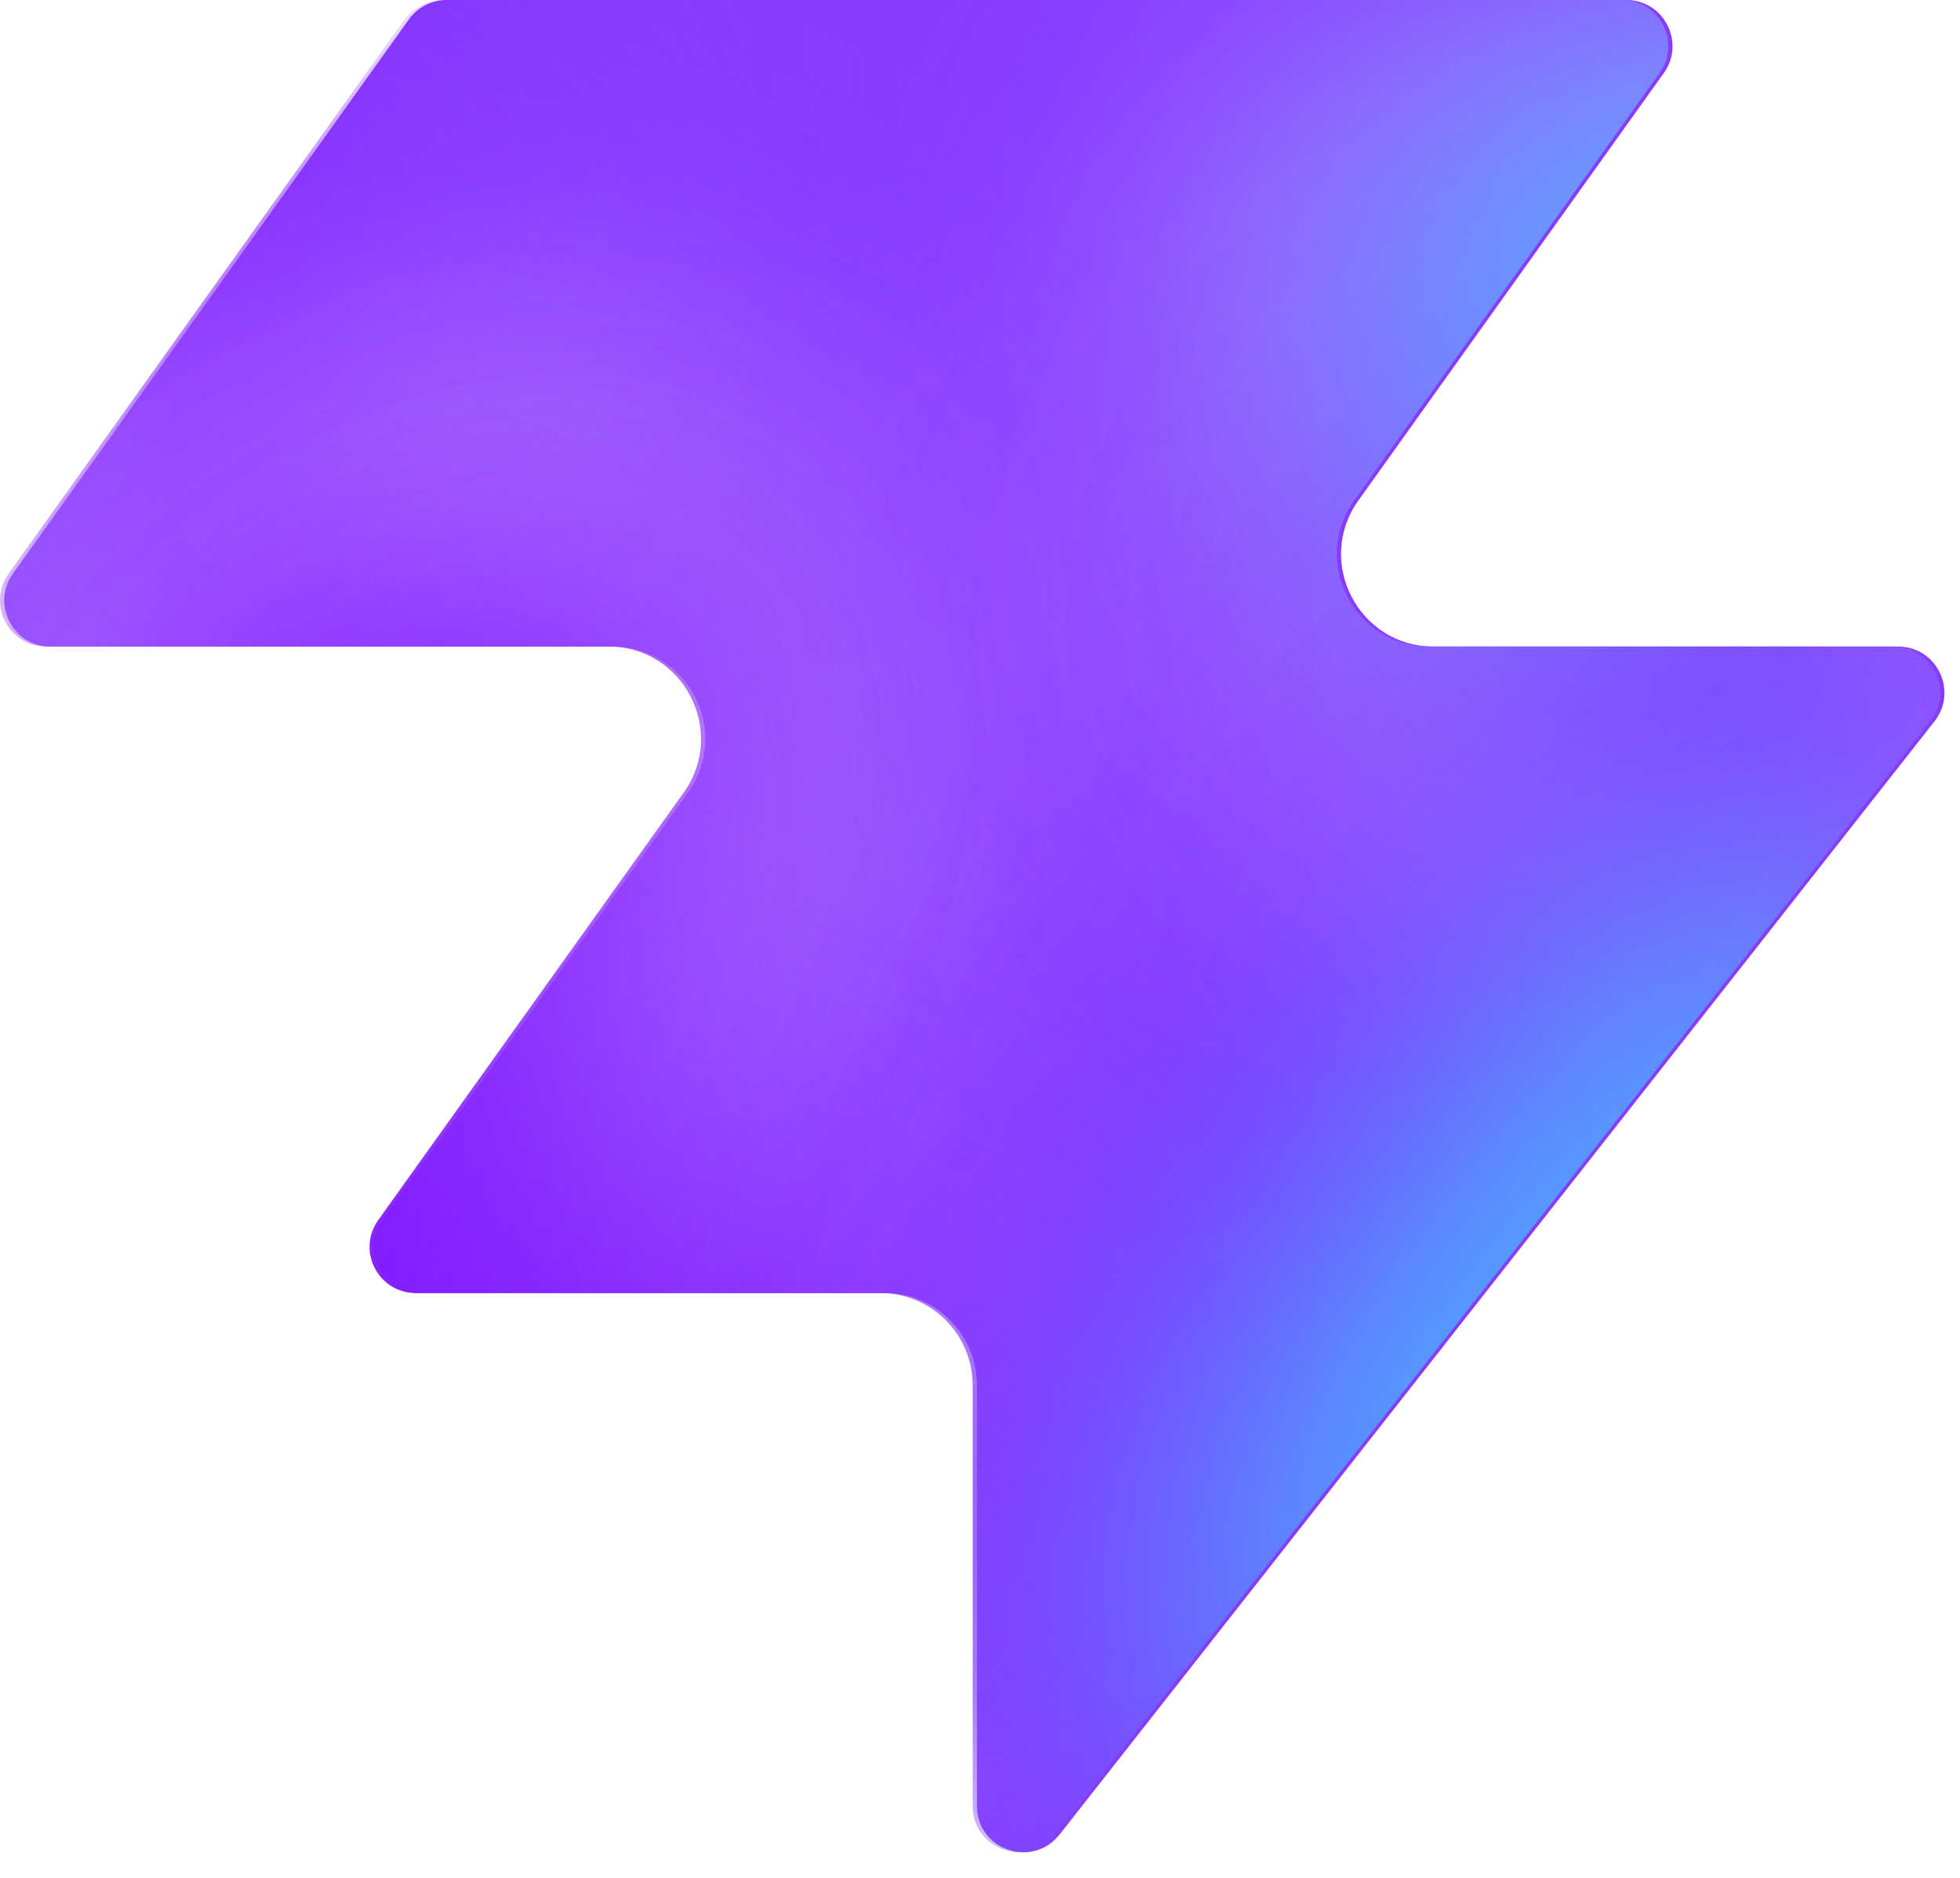
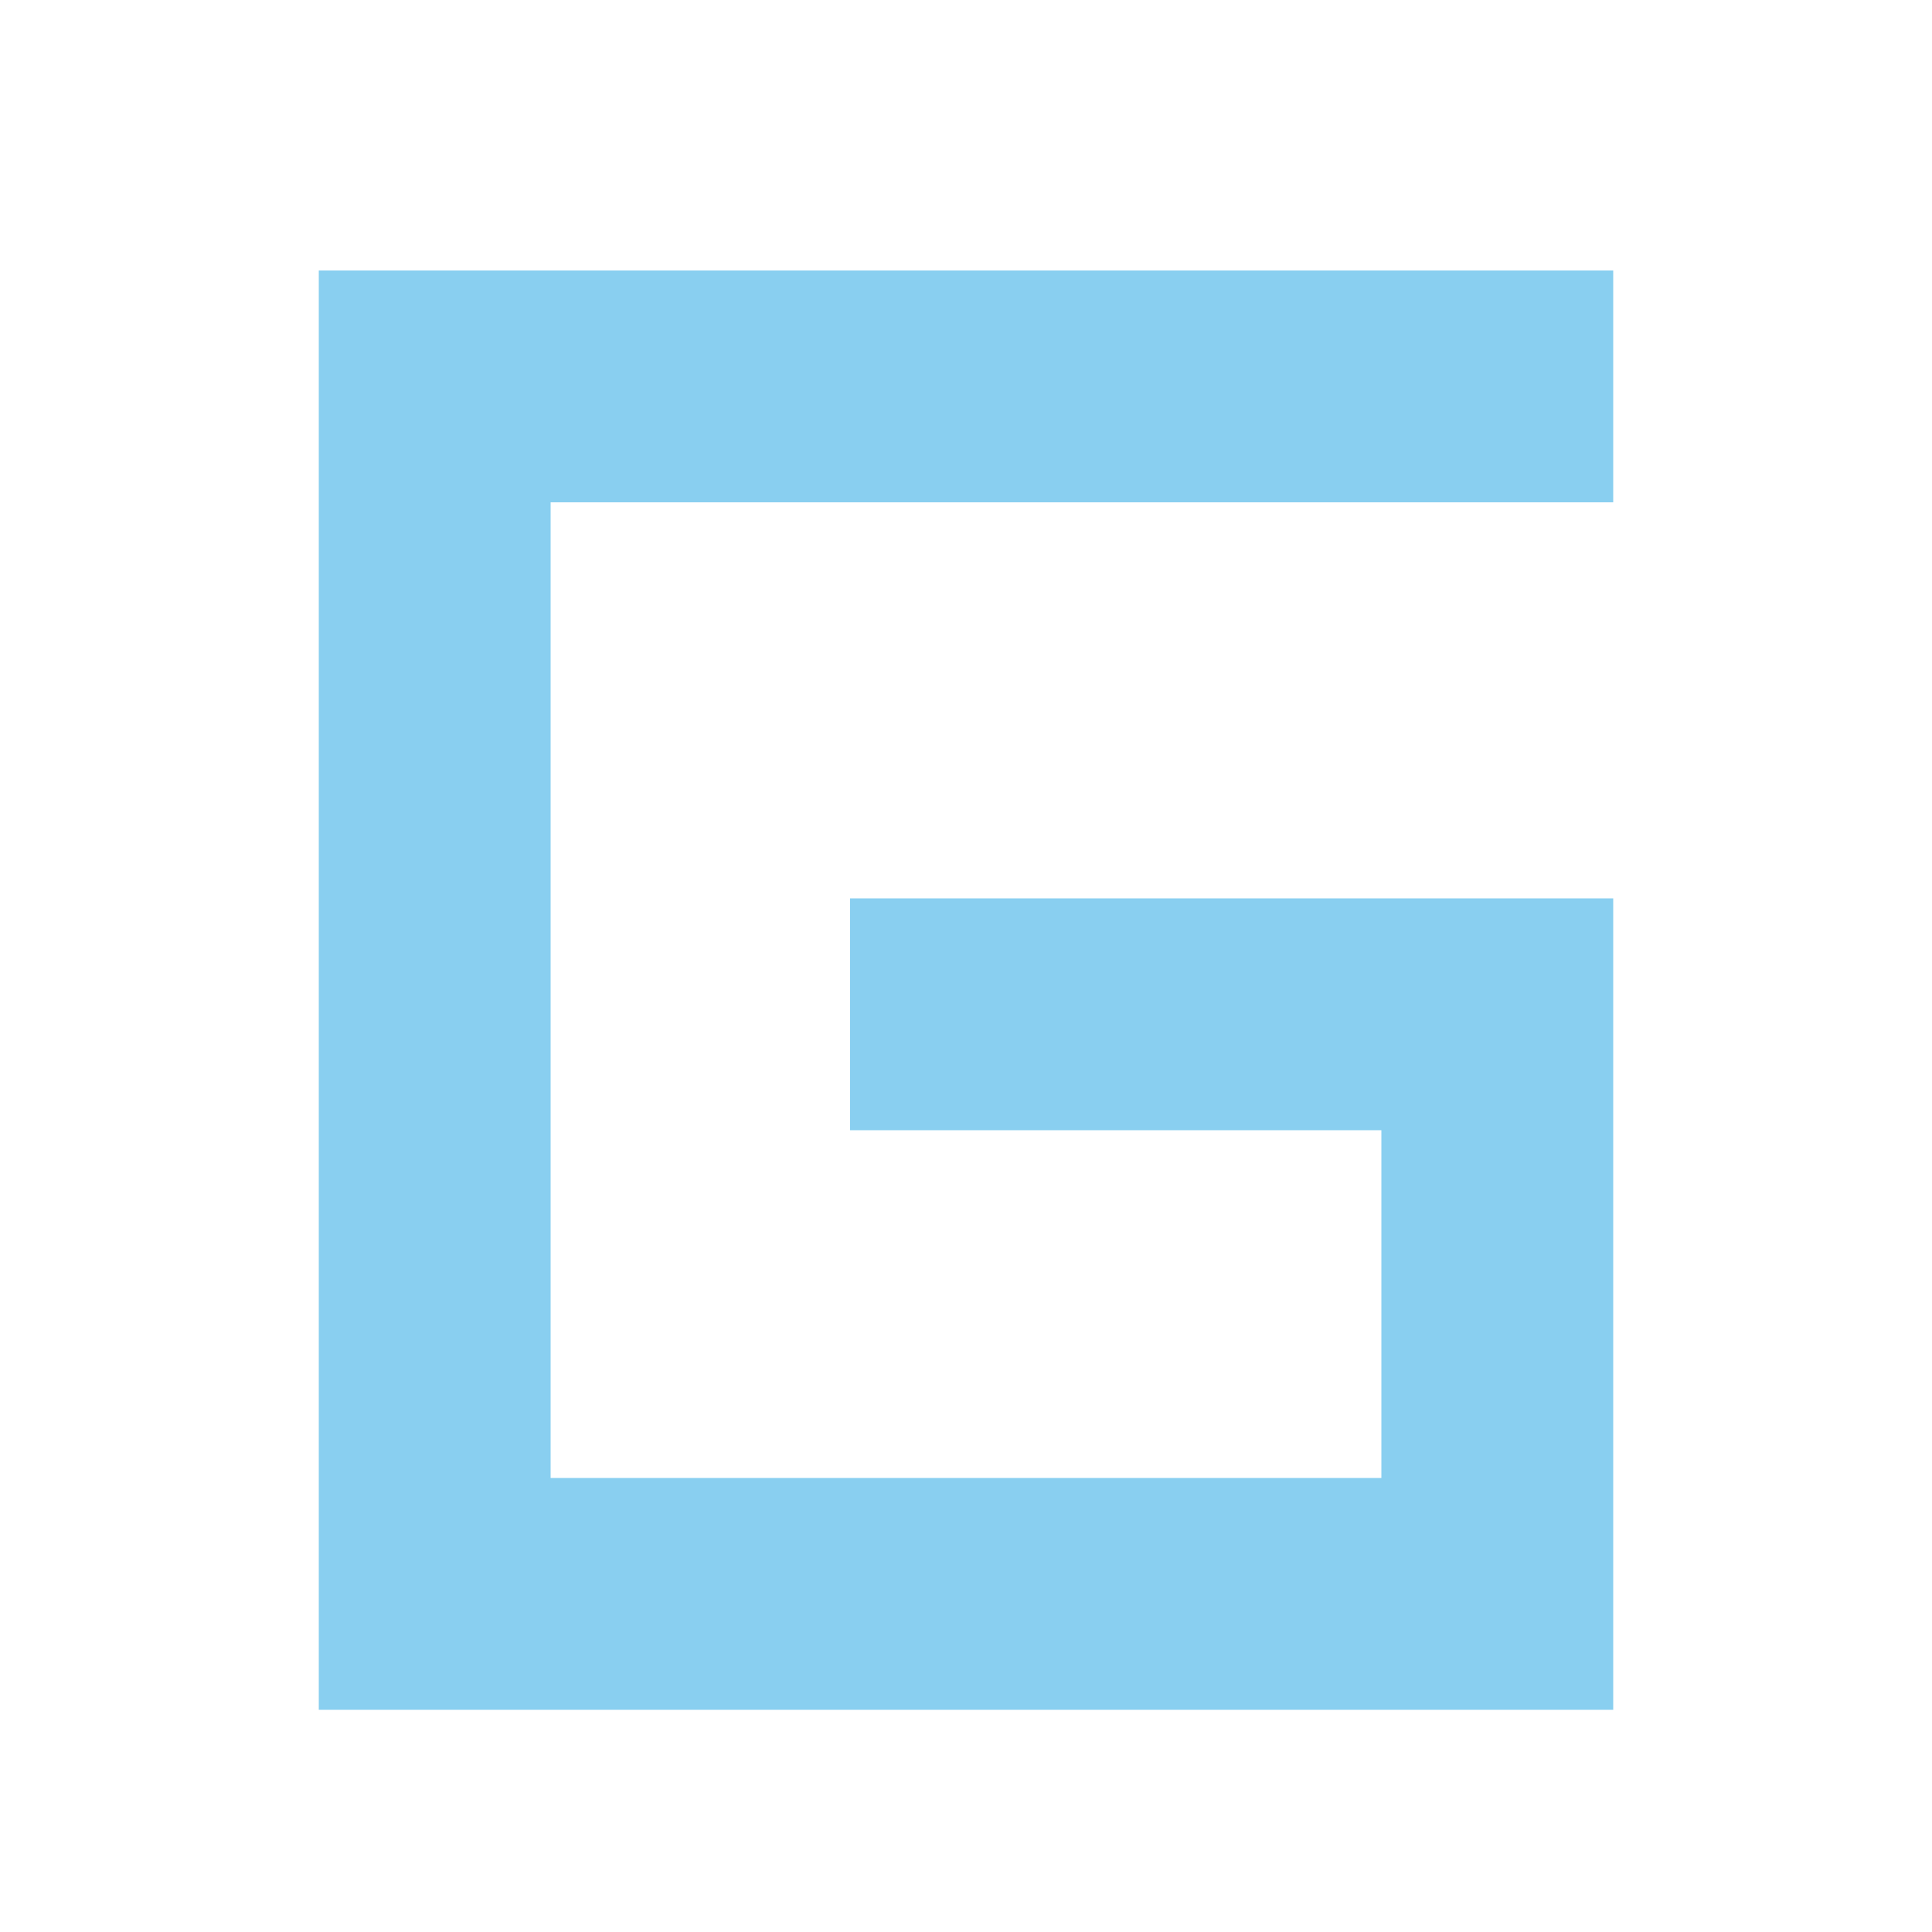
- <svg xmlns="http://www.w3.org/2000/svg" width="48" height="46" fill="none" viewBox="0 0 48 46">
-   <path fill="#863bff" d="M25.946 44.938c-.664.845-2.021.375-2.021-.698V33.937a2.26 2.26 0 0 0-2.262-2.262H10.287c-.92 0-1.456-1.04-.92-1.788l7.48-10.471c1.07-1.497 0-3.578-1.842-3.578H1.237c-.92 0-1.456-1.04-.92-1.788L10.013.474c.214-.297.556-.474.92-.474h28.894c.92 0 1.456 1.04.92 1.788l-7.48 10.471c-1.07 1.498 0 3.579 1.842 3.579h11.377c.943 0 1.473 1.088.89 1.83L25.947 44.94z" style="fill:#863bff;fill:color(display-p3 .525 .23 1);fill-opacity:1" />
-   <mask id="a" width="48" height="46" x="0" y="0" maskUnits="userSpaceOnUse" style="mask-type:alpha">
-     <path fill="#000" d="M25.842 44.938c-.664.844-2.021.375-2.021-.698V33.937a2.26 2.26 0 0 0-2.262-2.262H10.183c-.92 0-1.456-1.04-.92-1.788l7.48-10.471c1.07-1.498 0-3.579-1.842-3.579H1.133c-.92 0-1.456-1.04-.92-1.787L9.91.473c.214-.297.556-.474.92-.474h28.894c.92 0 1.456 1.04.92 1.788l-7.48 10.471c-1.07 1.498 0 3.578 1.842 3.578h11.377c.943 0 1.473 1.088.89 1.832L25.843 44.94z" style="fill:#000;fill-opacity:1" />
-   </mask>
-   <g mask="url(#a)">
-     <g filter="url(#b)">
-       <ellipse cx="5.508" cy="14.704" fill="#ede6ff" rx="5.508" ry="14.704" style="fill:#ede6ff;fill:color(display-p3 .927 .903 1);fill-opacity:1" transform="matrix(.00324 1 1 -.00324 -4.47 31.516)" />
-     </g>
-     <g filter="url(#c)">
-       <ellipse cx="10.399" cy="29.851" fill="#ede6ff" rx="10.399" ry="29.851" style="fill:#ede6ff;fill:color(display-p3 .927 .903 1);fill-opacity:1" transform="matrix(.00324 1 1 -.00324 -39.328 7.883)" />
-     </g>
-     <g filter="url(#d)">
-       <ellipse cx="5.508" cy="30.487" fill="#7e14ff" rx="5.508" ry="30.487" style="fill:#7e14ff;fill:color(display-p3 .492 .077 1);fill-opacity:1" transform="rotate(89.814 -25.913 -14.639)scale(1 -1)" />
-     </g>
-     <g filter="url(#e)">
-       <ellipse cx="5.508" cy="30.599" fill="#7e14ff" rx="5.508" ry="30.599" style="fill:#7e14ff;fill:color(display-p3 .492 .077 1);fill-opacity:1" transform="rotate(89.814 -32.644 -3.334)scale(1 -1)" />
-     </g>
-     <g filter="url(#f)">
-       <ellipse cx="5.508" cy="30.599" fill="#7e14ff" rx="5.508" ry="30.599" style="fill:#7e14ff;fill:color(display-p3 .492 .077 1);fill-opacity:1" transform="matrix(.00324 1 1 -.00324 -34.34 30.47)" />
-     </g>
-     <g filter="url(#g)">
-       <ellipse cx="14.072" cy="22.078" fill="#ede6ff" rx="14.072" ry="22.078" style="fill:#ede6ff;fill:color(display-p3 .927 .903 1);fill-opacity:1" transform="rotate(93.35 24.506 48.493)scale(-1 1)" />
-     </g>
-     <g filter="url(#h)">
-       <ellipse cx="3.47" cy="21.501" fill="#7e14ff" rx="3.47" ry="21.501" style="fill:#7e14ff;fill:color(display-p3 .492 .077 1);fill-opacity:1" transform="rotate(89.009 28.708 47.59)scale(-1 1)" />
-     </g>
-     <g filter="url(#i)">
-       <ellipse cx="3.47" cy="21.501" fill="#7e14ff" rx="3.47" ry="21.501" style="fill:#7e14ff;fill:color(display-p3 .492 .077 1);fill-opacity:1" transform="rotate(89.009 28.708 47.59)scale(-1 1)" />
-     </g>
-     <g filter="url(#j)">
-       <ellipse cx=".387" cy="8.972" fill="#7e14ff" rx="4.407" ry="29.108" style="fill:#7e14ff;fill:color(display-p3 .492 .077 1);fill-opacity:1" transform="rotate(39.51 .387 8.972)" />
-     </g>
-     <g filter="url(#k)">
-       <ellipse cx="47.523" cy="-6.092" fill="#7e14ff" rx="4.407" ry="29.108" style="fill:#7e14ff;fill:color(display-p3 .492 .077 1);fill-opacity:1" transform="rotate(37.892 47.523 -6.092)" />
-     </g>
-     <g filter="url(#l)">
-       <ellipse cx="41.412" cy="6.333" fill="#47bfff" rx="5.971" ry="9.665" style="fill:#47bfff;fill:color(display-p3 .28 .748 1);fill-opacity:1" transform="rotate(37.892 41.412 6.333)" />
-     </g>
-     <g filter="url(#m)">
-       <ellipse cx="-1.879" cy="38.332" fill="#7e14ff" rx="4.407" ry="29.108" style="fill:#7e14ff;fill:color(display-p3 .492 .077 1);fill-opacity:1" transform="rotate(37.892 -1.88 38.332)" />
-     </g>
-     <g filter="url(#n)">
-       <ellipse cx="-1.879" cy="38.332" fill="#7e14ff" rx="4.407" ry="29.108" style="fill:#7e14ff;fill:color(display-p3 .492 .077 1);fill-opacity:1" transform="rotate(37.892 -1.88 38.332)" />
-     </g>
-     <g filter="url(#o)">
-       <ellipse cx="35.651" cy="29.907" fill="#7e14ff" rx="4.407" ry="29.108" style="fill:#7e14ff;fill:color(display-p3 .492 .077 1);fill-opacity:1" transform="rotate(37.892 35.651 29.907)" />
-     </g>
-     <g filter="url(#p)">
-       <ellipse cx="38.418" cy="32.4" fill="#47bfff" rx="5.971" ry="15.297" style="fill:#47bfff;fill:color(display-p3 .28 .748 1);fill-opacity:1" transform="rotate(37.892 38.418 32.4)" />
-     </g>
-   </g>
-   <defs>
-     <filter id="b" width="60.045" height="41.654" x="-19.77" y="16.149" color-interpolation-filters="sRGB" filterUnits="userSpaceOnUse">
-       <feFlood flood-opacity="0" result="BackgroundImageFix" />
-       <feBlend in="SourceGraphic" in2="BackgroundImageFix" result="shape" />
-       <feGaussianBlur result="effect1_foregroundBlur_2002_17158" stdDeviation="7.659" />
-     </filter>
-     <filter id="c" width="90.34" height="51.437" x="-54.613" y="-7.533" color-interpolation-filters="sRGB" filterUnits="userSpaceOnUse">
-       <feFlood flood-opacity="0" result="BackgroundImageFix" />
-       <feBlend in="SourceGraphic" in2="BackgroundImageFix" result="shape" />
-       <feGaussianBlur result="effect1_foregroundBlur_2002_17158" stdDeviation="7.659" />
-     </filter>
-     <filter id="d" width="79.355" height="29.4" x="-49.64" y="2.03" color-interpolation-filters="sRGB" filterUnits="userSpaceOnUse">
-       <feFlood flood-opacity="0" result="BackgroundImageFix" />
-       <feBlend in="SourceGraphic" in2="BackgroundImageFix" result="shape" />
-       <feGaussianBlur result="effect1_foregroundBlur_2002_17158" stdDeviation="4.596" />
-     </filter>
-     <filter id="e" width="79.579" height="29.4" x="-45.045" y="20.029" color-interpolation-filters="sRGB" filterUnits="userSpaceOnUse">
-       <feFlood flood-opacity="0" result="BackgroundImageFix" />
-       <feBlend in="SourceGraphic" in2="BackgroundImageFix" result="shape" />
-       <feGaussianBlur result="effect1_foregroundBlur_2002_17158" stdDeviation="4.596" />
-     </filter>
-     <filter id="f" width="79.579" height="29.4" x="-43.513" y="21.178" color-interpolation-filters="sRGB" filterUnits="userSpaceOnUse">
-       <feFlood flood-opacity="0" result="BackgroundImageFix" />
-       <feBlend in="SourceGraphic" in2="BackgroundImageFix" result="shape" />
-       <feGaussianBlur result="effect1_foregroundBlur_2002_17158" stdDeviation="4.596" />
-     </filter>
-     <filter id="g" width="74.749" height="58.852" x="15.756" y="-17.901" color-interpolation-filters="sRGB" filterUnits="userSpaceOnUse">
-       <feFlood flood-opacity="0" result="BackgroundImageFix" />
-       <feBlend in="SourceGraphic" in2="BackgroundImageFix" result="shape" />
-       <feGaussianBlur result="effect1_foregroundBlur_2002_17158" stdDeviation="7.659" />
-     </filter>
-     <filter id="h" width="61.377" height="25.362" x="23.548" y="2.284" color-interpolation-filters="sRGB" filterUnits="userSpaceOnUse">
-       <feFlood flood-opacity="0" result="BackgroundImageFix" />
-       <feBlend in="SourceGraphic" in2="BackgroundImageFix" result="shape" />
-       <feGaussianBlur result="effect1_foregroundBlur_2002_17158" stdDeviation="4.596" />
-     </filter>
-     <filter id="i" width="61.377" height="25.362" x="23.548" y="2.284" color-interpolation-filters="sRGB" filterUnits="userSpaceOnUse">
-       <feFlood flood-opacity="0" result="BackgroundImageFix" />
-       <feBlend in="SourceGraphic" in2="BackgroundImageFix" result="shape" />
-       <feGaussianBlur result="effect1_foregroundBlur_2002_17158" stdDeviation="4.596" />
-     </filter>
-     <filter id="j" width="56.045" height="63.649" x="-27.636" y="-22.853" color-interpolation-filters="sRGB" filterUnits="userSpaceOnUse">
-       <feFlood flood-opacity="0" result="BackgroundImageFix" />
-       <feBlend in="SourceGraphic" in2="BackgroundImageFix" result="shape" />
-       <feGaussianBlur result="effect1_foregroundBlur_2002_17158" stdDeviation="4.596" />
-     </filter>
-     <filter id="k" width="54.814" height="64.646" x="20.116" y="-38.415" color-interpolation-filters="sRGB" filterUnits="userSpaceOnUse">
-       <feFlood flood-opacity="0" result="BackgroundImageFix" />
-       <feBlend in="SourceGraphic" in2="BackgroundImageFix" result="shape" />
-       <feGaussianBlur result="effect1_foregroundBlur_2002_17158" stdDeviation="4.596" />
-     </filter>
-     <filter id="l" width="33.541" height="35.313" x="24.641" y="-11.323" color-interpolation-filters="sRGB" filterUnits="userSpaceOnUse">
-       <feFlood flood-opacity="0" result="BackgroundImageFix" />
-       <feBlend in="SourceGraphic" in2="BackgroundImageFix" result="shape" />
-       <feGaussianBlur result="effect1_foregroundBlur_2002_17158" stdDeviation="4.596" />
-     </filter>
-     <filter id="m" width="54.814" height="64.646" x="-29.286" y="6.009" color-interpolation-filters="sRGB" filterUnits="userSpaceOnUse">
-       <feFlood flood-opacity="0" result="BackgroundImageFix" />
-       <feBlend in="SourceGraphic" in2="BackgroundImageFix" result="shape" />
-       <feGaussianBlur result="effect1_foregroundBlur_2002_17158" stdDeviation="4.596" />
-     </filter>
-     <filter id="n" width="54.814" height="64.646" x="-29.286" y="6.009" color-interpolation-filters="sRGB" filterUnits="userSpaceOnUse">
-       <feFlood flood-opacity="0" result="BackgroundImageFix" />
-       <feBlend in="SourceGraphic" in2="BackgroundImageFix" result="shape" />
-       <feGaussianBlur result="effect1_foregroundBlur_2002_17158" stdDeviation="4.596" />
-     </filter>
-     <filter id="o" width="54.814" height="64.646" x="8.244" y="-2.416" color-interpolation-filters="sRGB" filterUnits="userSpaceOnUse">
-       <feFlood flood-opacity="0" result="BackgroundImageFix" />
-       <feBlend in="SourceGraphic" in2="BackgroundImageFix" result="shape" />
-       <feGaussianBlur result="effect1_foregroundBlur_2002_17158" stdDeviation="4.596" />
-     </filter>
-     <filter id="p" width="39.409" height="43.623" x="18.713" y="10.588" color-interpolation-filters="sRGB" filterUnits="userSpaceOnUse">
-       <feFlood flood-opacity="0" result="BackgroundImageFix" />
-       <feBlend in="SourceGraphic" in2="BackgroundImageFix" result="shape" />
-       <feGaussianBlur result="effect1_foregroundBlur_2002_17158" stdDeviation="4.596" />
-     </filter>
-   </defs>
+ <svg xmlns="http://www.w3.org/2000/svg" viewBox="0 0 200 200" fill="none">
+   <path d="M 155 40 L 45 40 L 45 165 L 155 165 L 155 105 L 100 105" stroke="#89CFF0" stroke-width="24" stroke-linecap="square" stroke-linejoin="miter" />
</svg>
